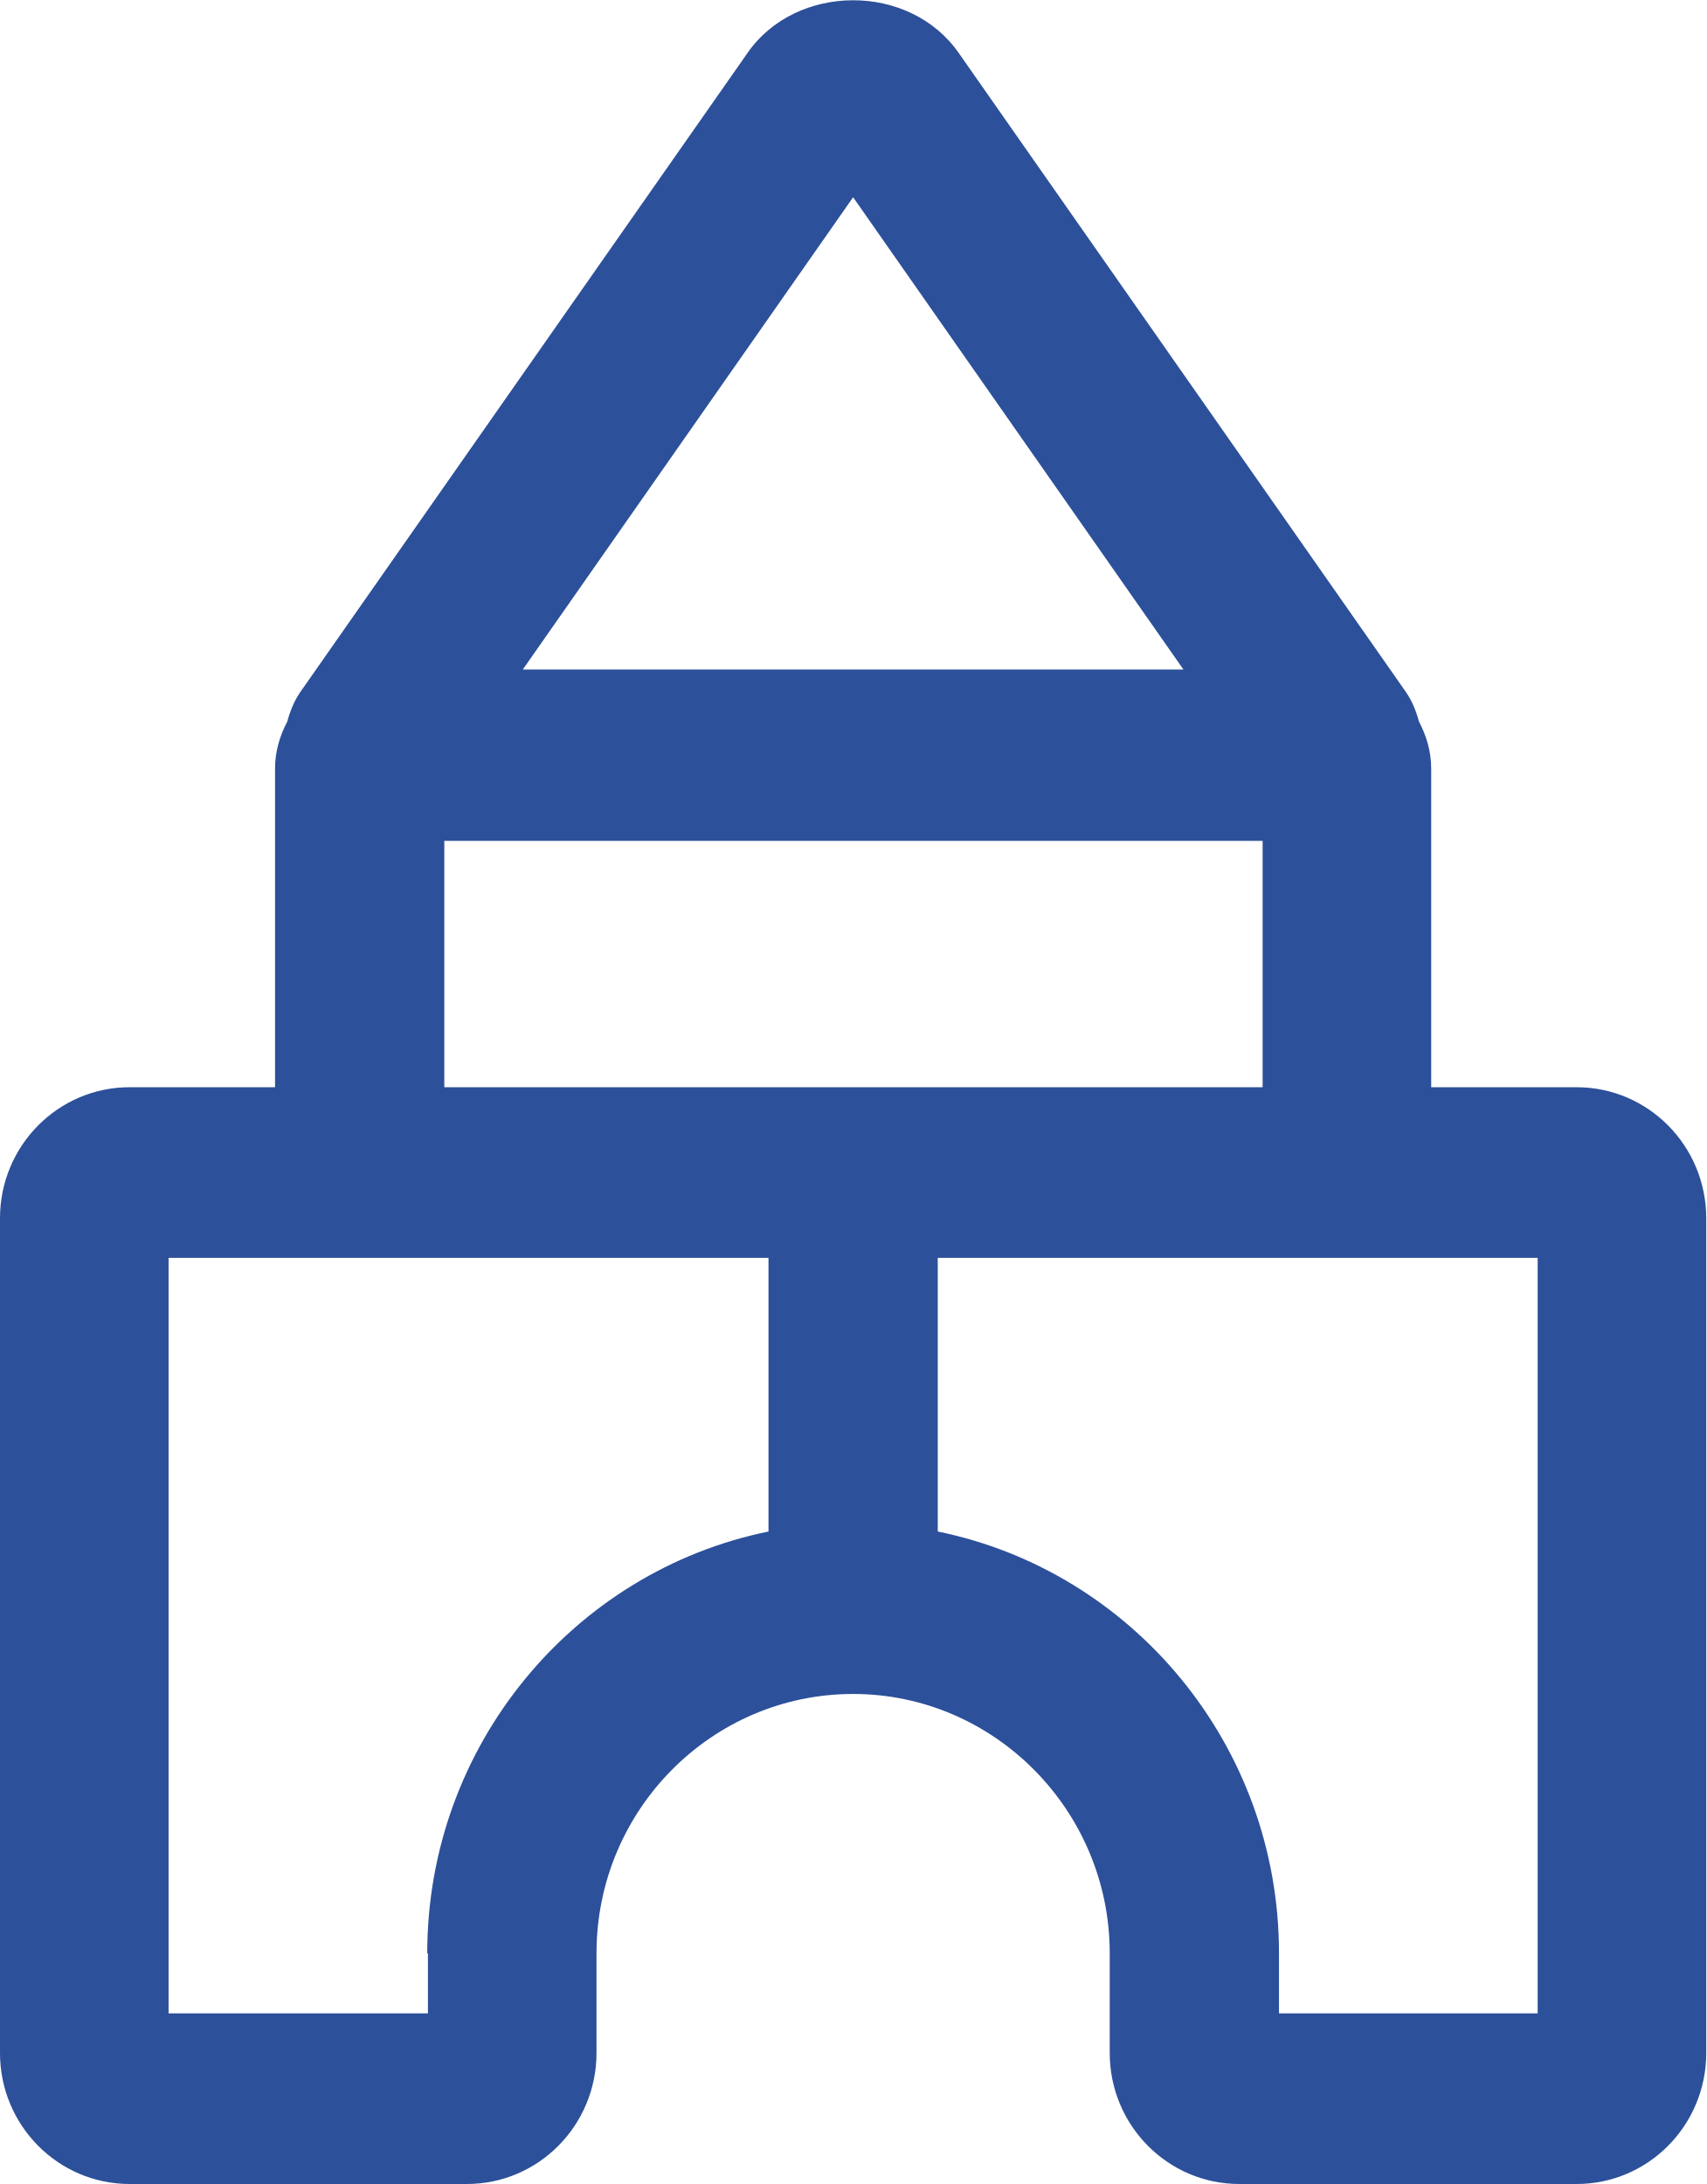
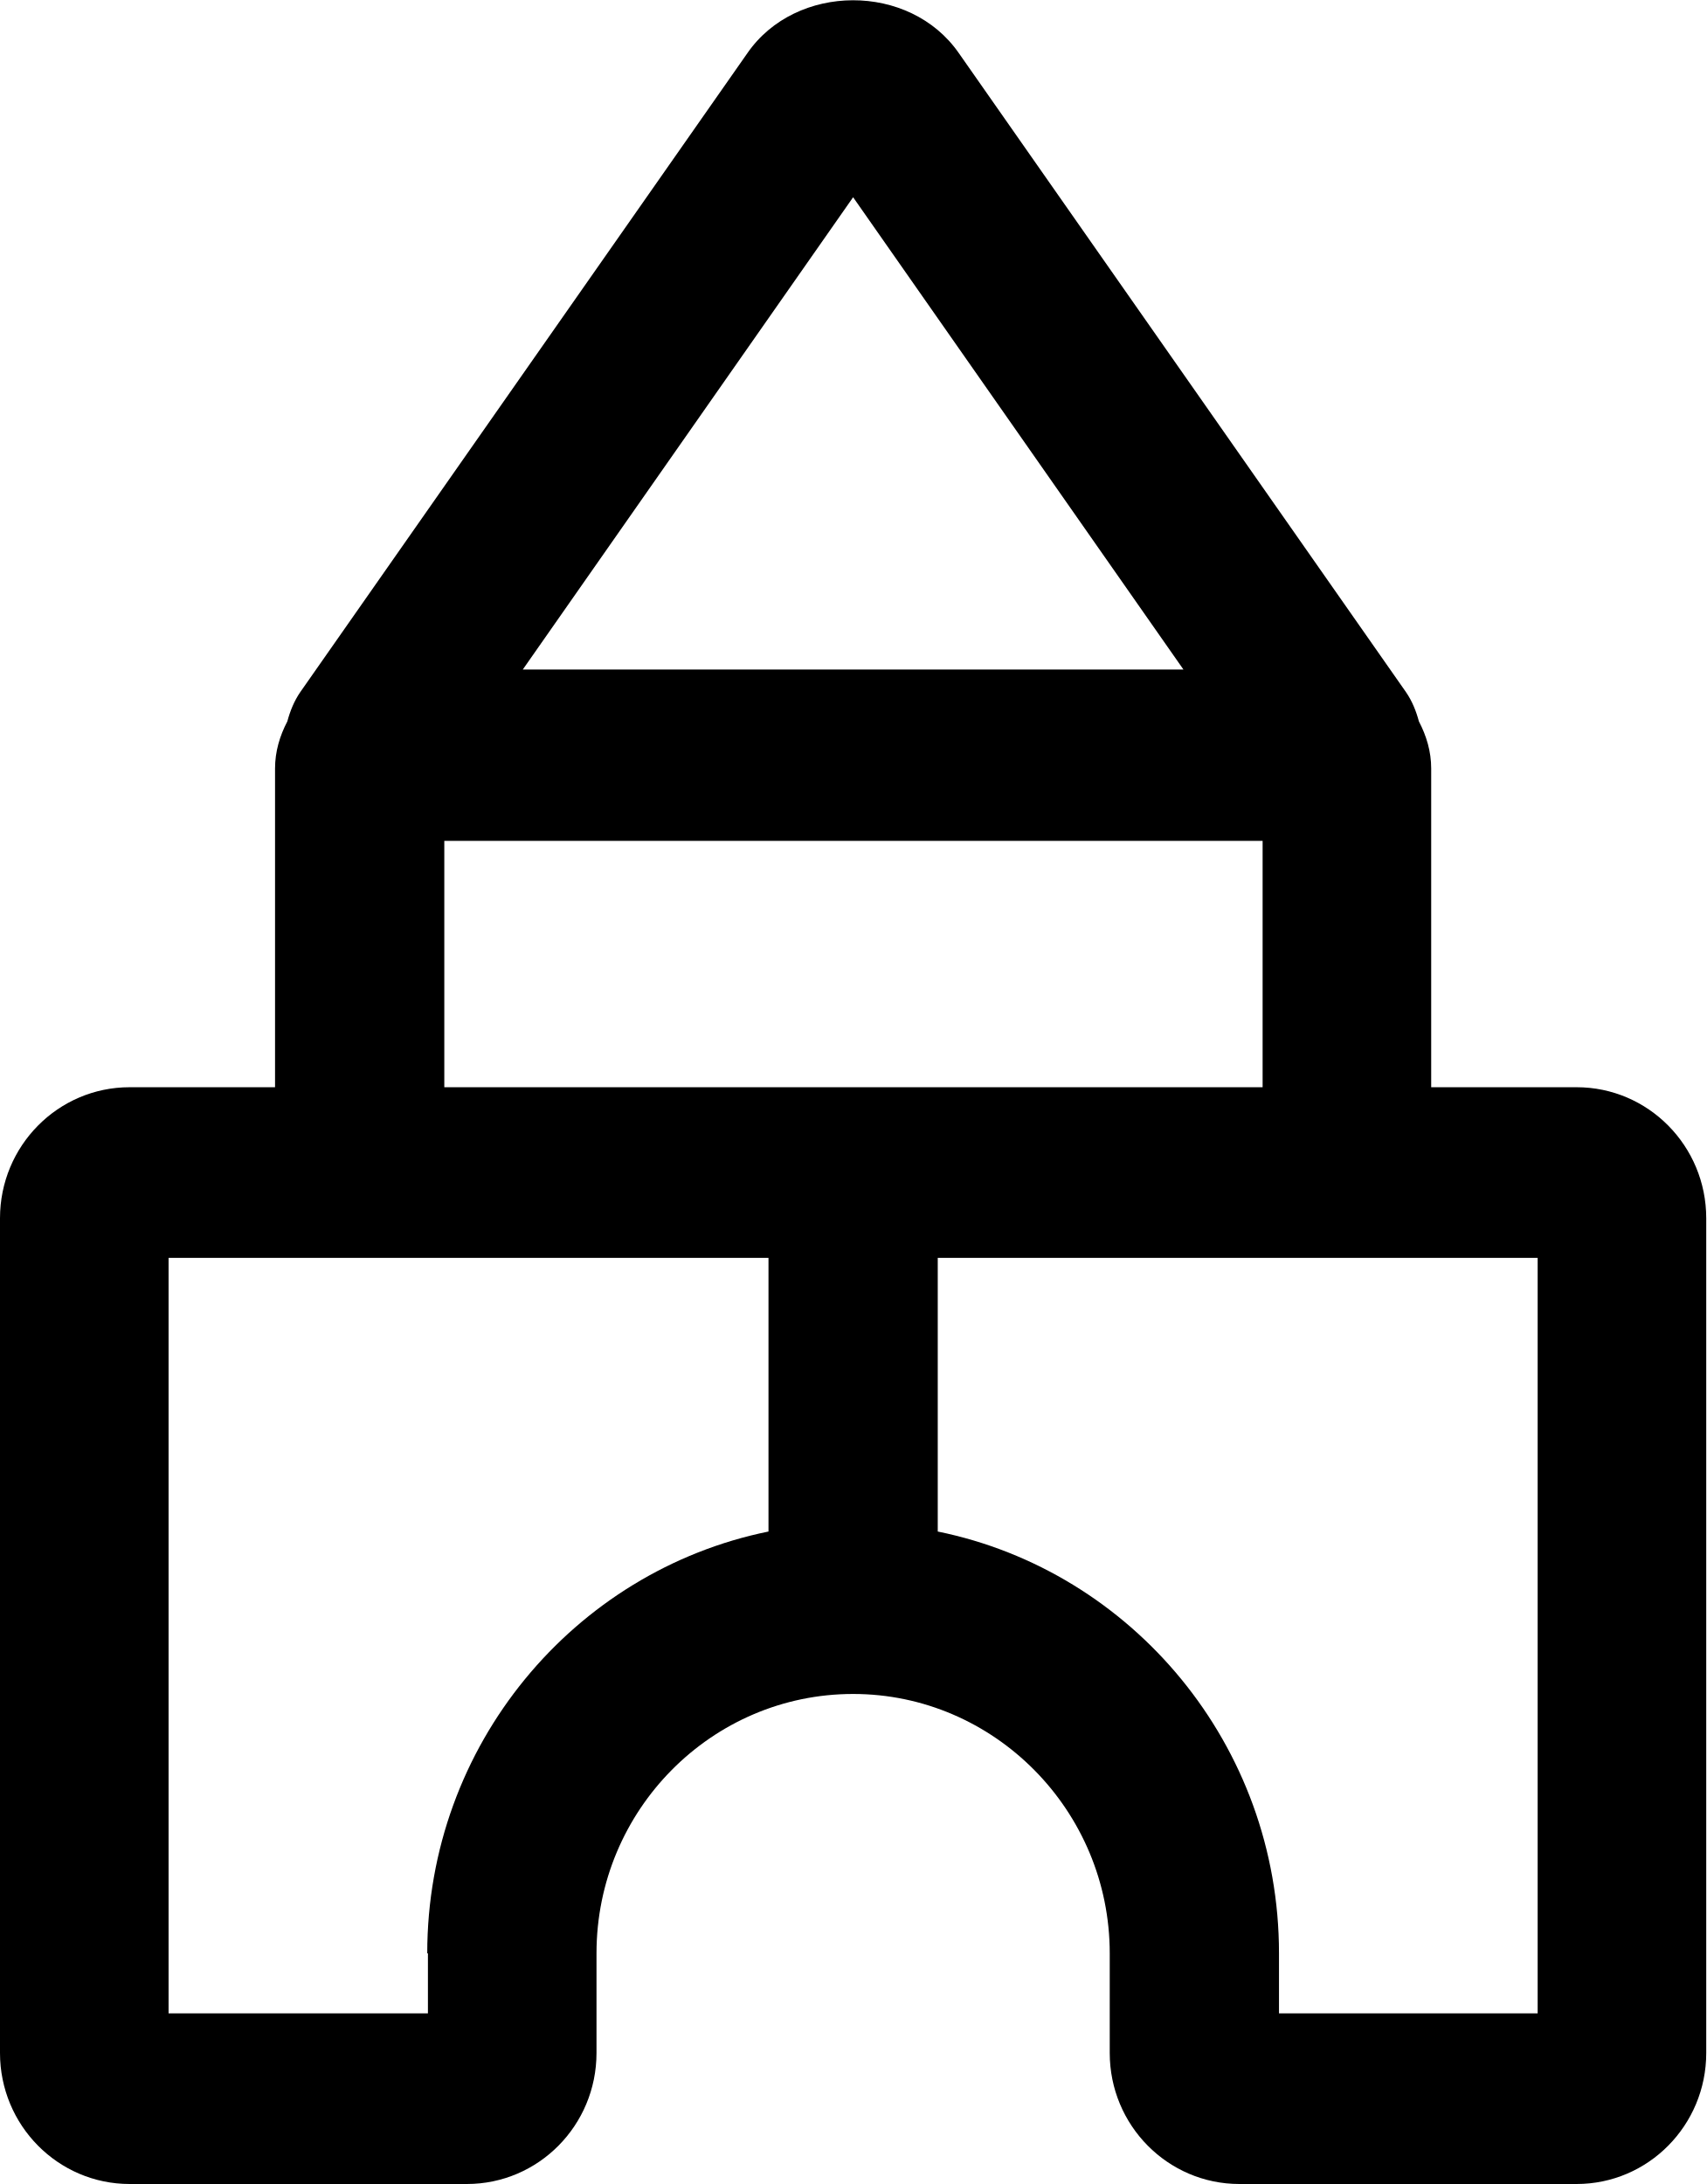
<svg xmlns="http://www.w3.org/2000/svg" xmlns:xlink="http://www.w3.org/1999/xlink" class="mainmenu-icon mainmenu-icon-k411" width="25" height="32">
  <defs>
    <symbol id="k411" viewBox="0 0 25 32">
      <path d="M23.1,15.93h-2.13v-4.67c0-.25-.07-.48-.18-.69-.04-.15-.1-.3-.19-.43L14.05,.78c-.72-1.04-2.39-1.03-3.1,0L4.4,10.14c-.09,.13-.15,.28-.19,.43-.11,.21-.18,.44-.18,.69v4.67H1.9c-1.05,0-1.9,.86-1.9,1.92v12.23c0,1.06,.85,1.92,1.9,1.92H6.84c1.05,0,1.9-.86,1.9-1.92v-1.46c0-2.1,1.69-3.8,3.76-3.8s3.76,1.71,3.76,3.8v1.46c0,1.06,.85,1.92,1.9,1.92h4.94c1.05,0,1.9-.86,1.9-1.92v-12.23c0-1.06-.85-1.92-1.9-1.92ZM12.5,2.89l4.84,6.92H7.66L12.5,2.89ZM6.51,12.32h11.99v3.61H6.51v-3.61Zm-.24,16.3v.88H2.47v-11.07H11.26v4.01c-2.85,.58-5,3.13-5,6.18Zm16.26,.88h-3.79v-.88c0-3.05-2.15-5.6-5-6.18v-4.01h8.79v11.07Z" />
    </symbol>
  </defs>
-   <use xlink:href="#k411" fill="#2C509A" />
+   <use xlink:href="#k411" />
</svg>
